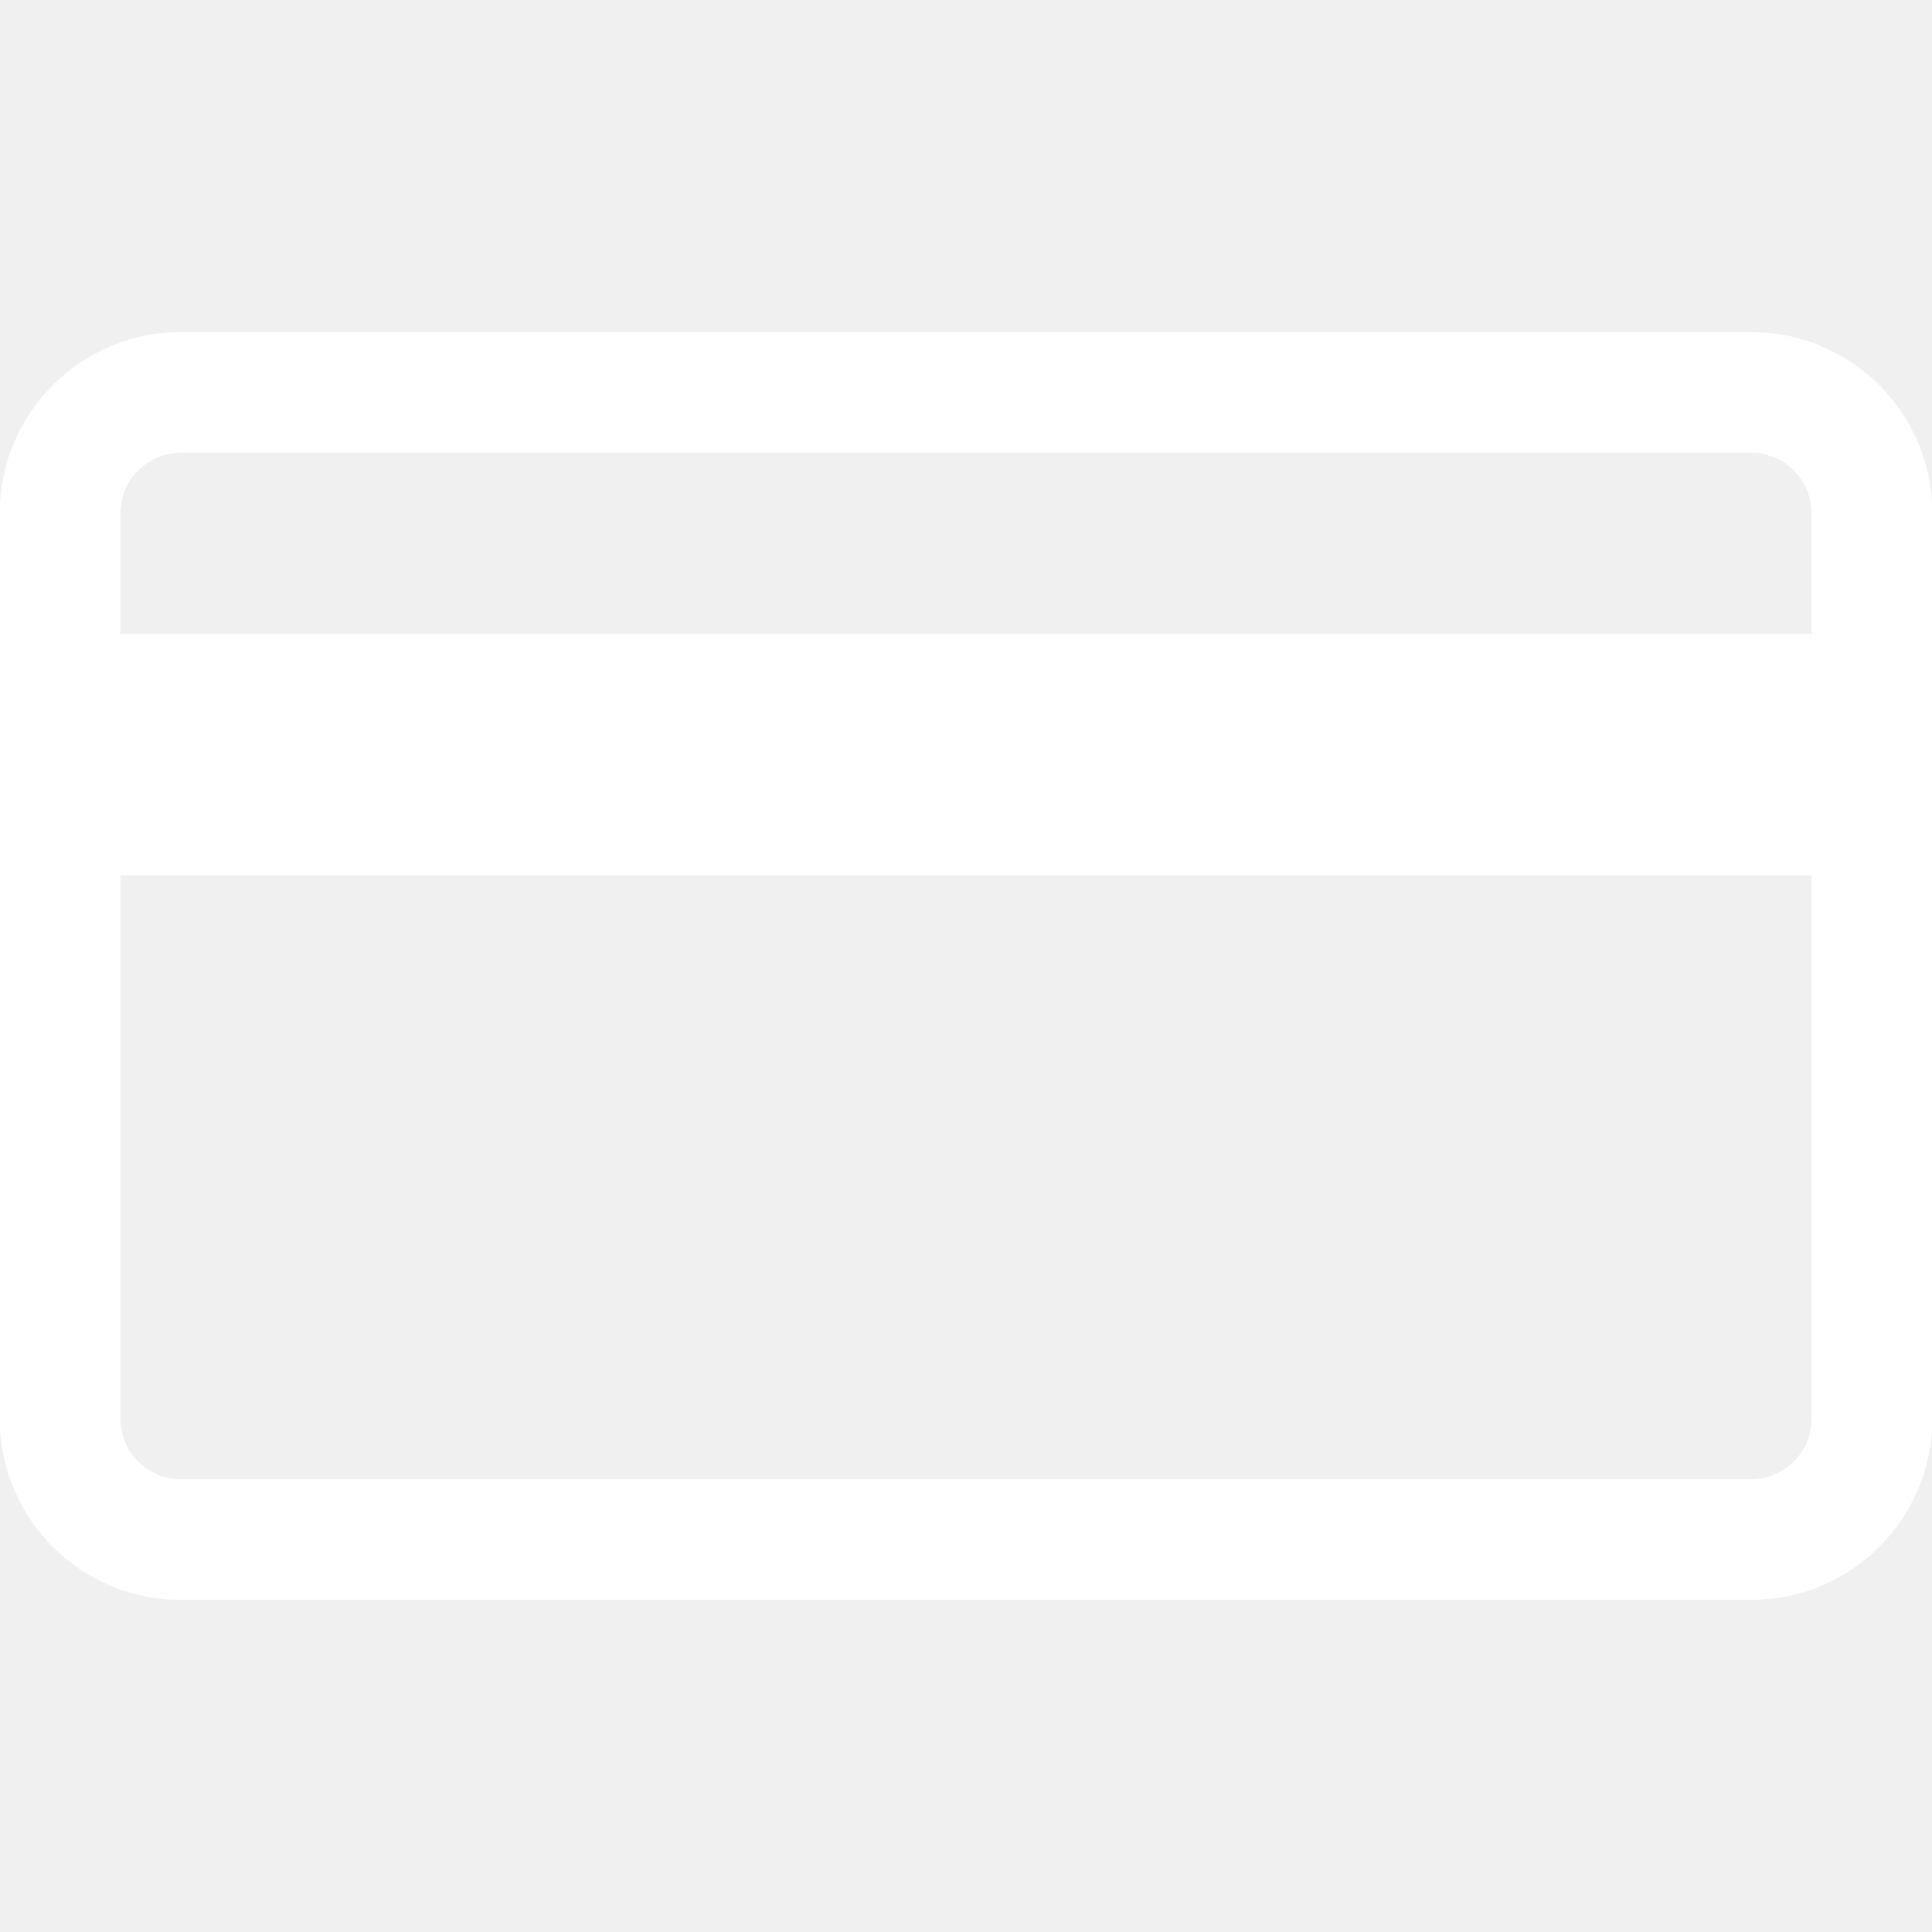
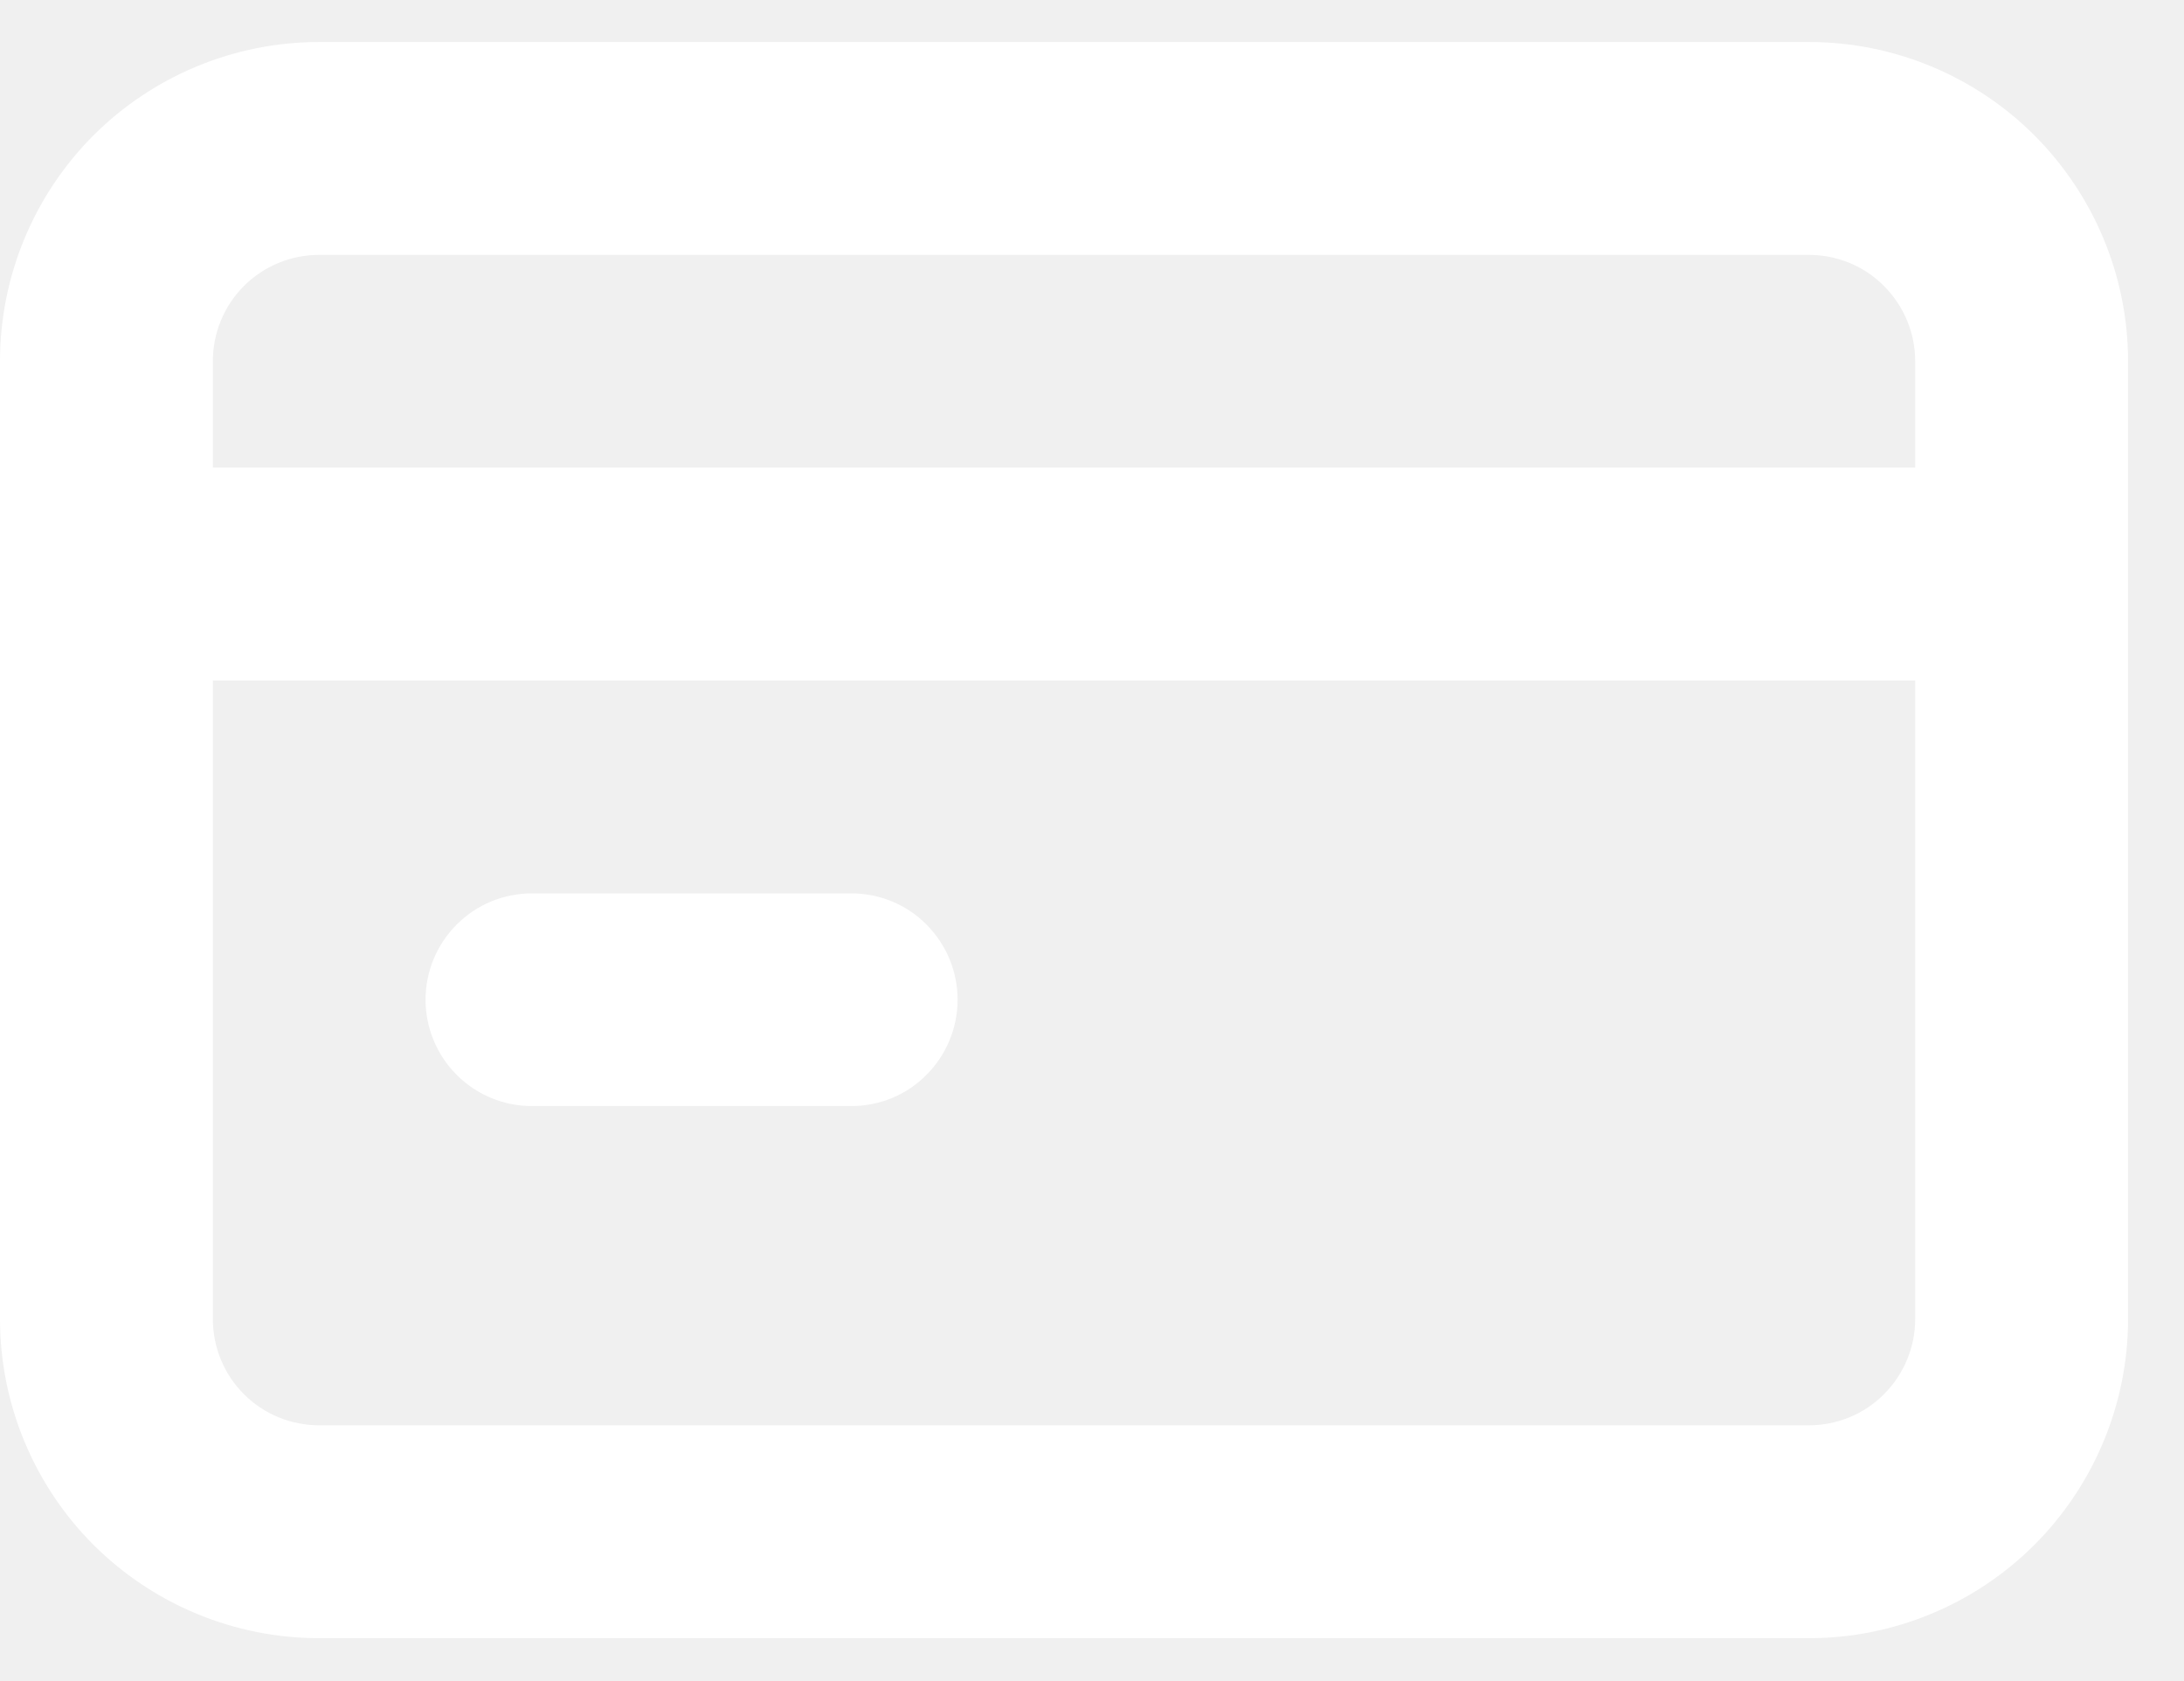
- <svg xmlns="http://www.w3.org/2000/svg" fill="#ffffff" width="80px" height="80px" viewBox="0 0 32 32" version="1.1">
-   <path d="M29.005 5.5h-26.009c-1.657 0-3 1.343-3 3v15c0 1.657 1.343 3 3 3h26.009c1.657 0 3-1.343 3-3v-15c0-1.657-1.343-3-3-3zM2.995 7.5h26.009c0.552 0 1 0.448 1 1v2h-28.009v-2c0-0.552 0.449-1 1-1zM29.005 24.5h-26.009c-0.552 0-1-0.448-1-1v-9h28.009v9c0 0.552-0.448 1-1 1z" />
+ <svg xmlns="http://www.w3.org/2000/svg" width="13" height="10" viewBox="0 0 13 10" fill="none">
+   <path d="M3.167 6.583H5.067C5.235 6.583 5.396 6.517 5.514 6.398C5.633 6.279 5.7 6.118 5.7 5.95C5.7 5.782 5.633 5.621 5.514 5.502C5.396 5.383 5.235 5.317 5.067 5.317H3.167C2.999 5.317 2.838 5.383 2.719 5.502C2.6 5.621 2.533 5.782 2.533 5.95C2.533 6.118 2.6 6.279 2.719 6.398C2.838 6.517 2.999 6.583 3.167 6.583ZM10.767 0.25H1.9C1.396 0.25 0.913 0.45 0.556 0.806C0.2 1.163 0 1.646 0 2.15V7.85C0 8.354 0.2 8.837 0.556 9.194C0.913 9.55 1.396 9.75 1.9 9.75H10.767C11.271 9.75 11.754 9.55 12.11 9.194C12.466 8.837 12.667 8.354 12.667 7.85V2.15C12.667 1.646 12.466 1.163 12.11 0.806C11.754 0.45 11.271 0.25 10.767 0.25ZM11.4 7.85C11.4 8.018 11.333 8.179 11.214 8.298C11.096 8.417 10.935 8.483 10.767 8.483H1.9C1.732 8.483 1.571 8.417 1.452 8.298C1.333 8.179 1.267 8.018 1.267 7.85V4.05H11.4V7.85ZM11.4 2.783H1.267V2.15C1.267 1.982 1.333 1.821 1.452 1.702C1.571 1.583 1.732 1.517 1.9 1.517H10.767C10.935 1.517 11.096 1.583 11.214 1.702C11.333 1.821 11.4 1.982 11.4 2.15V2.783Z" fill="white" />
</svg>
